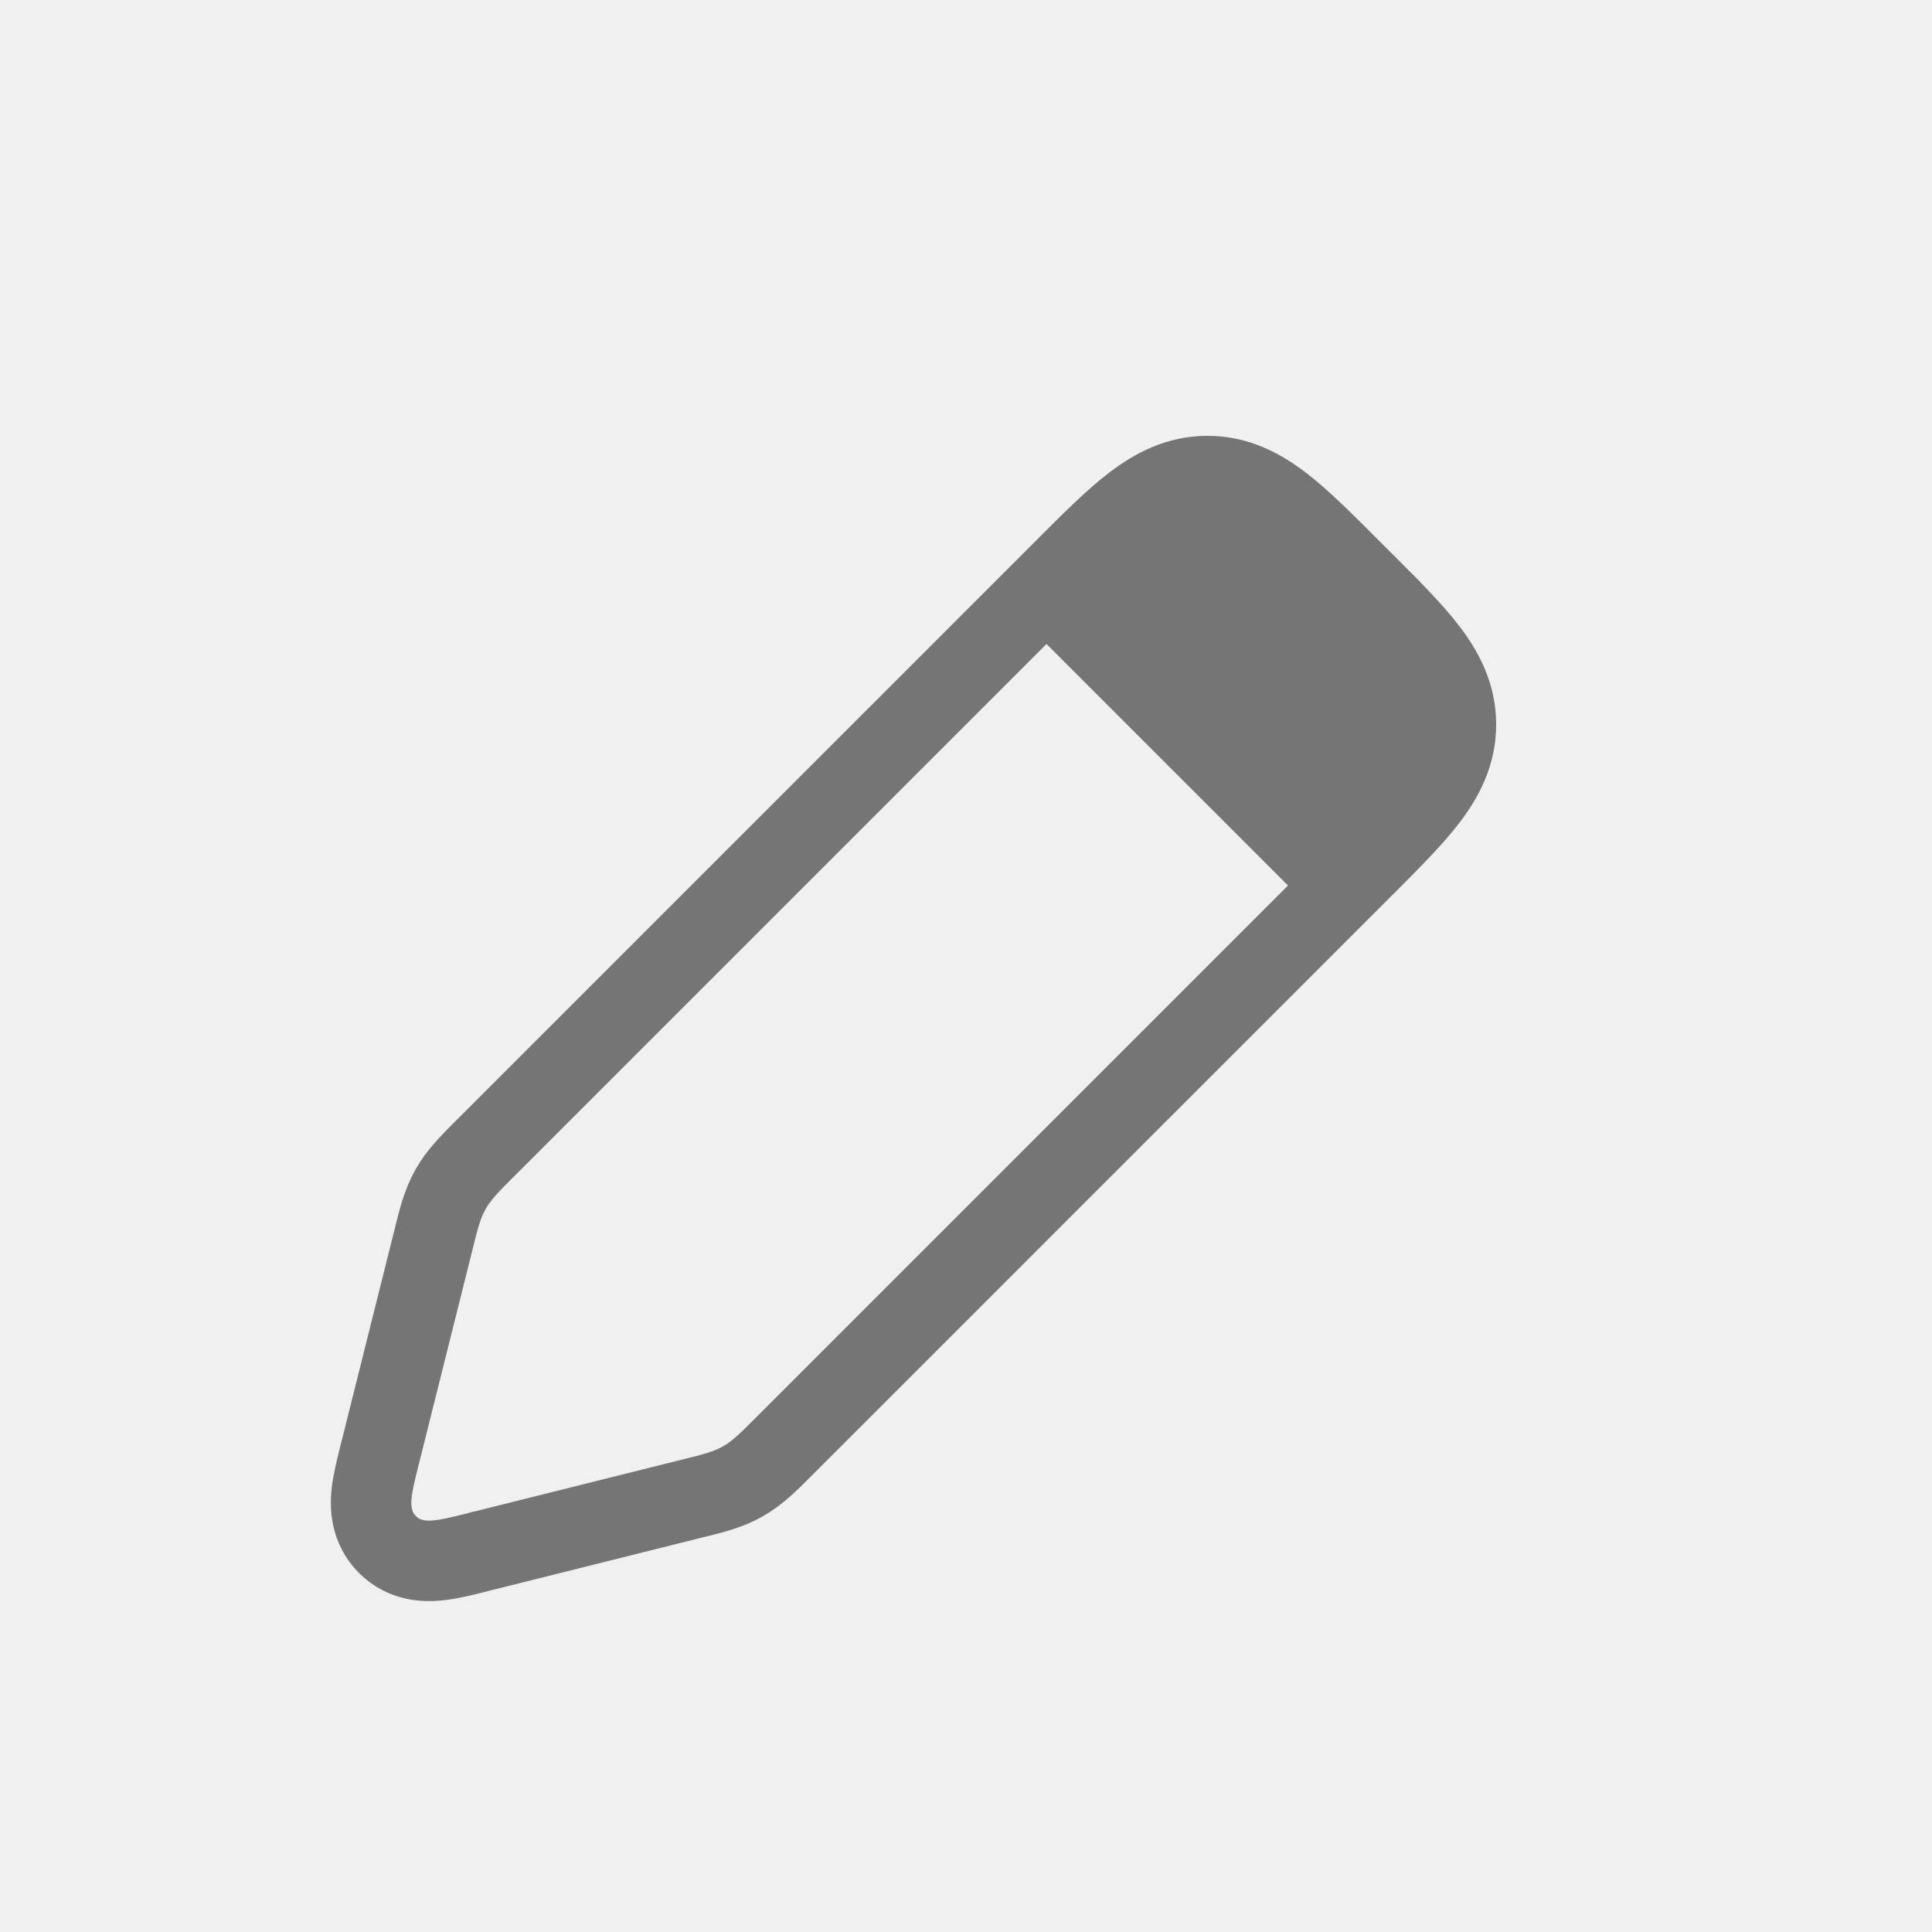
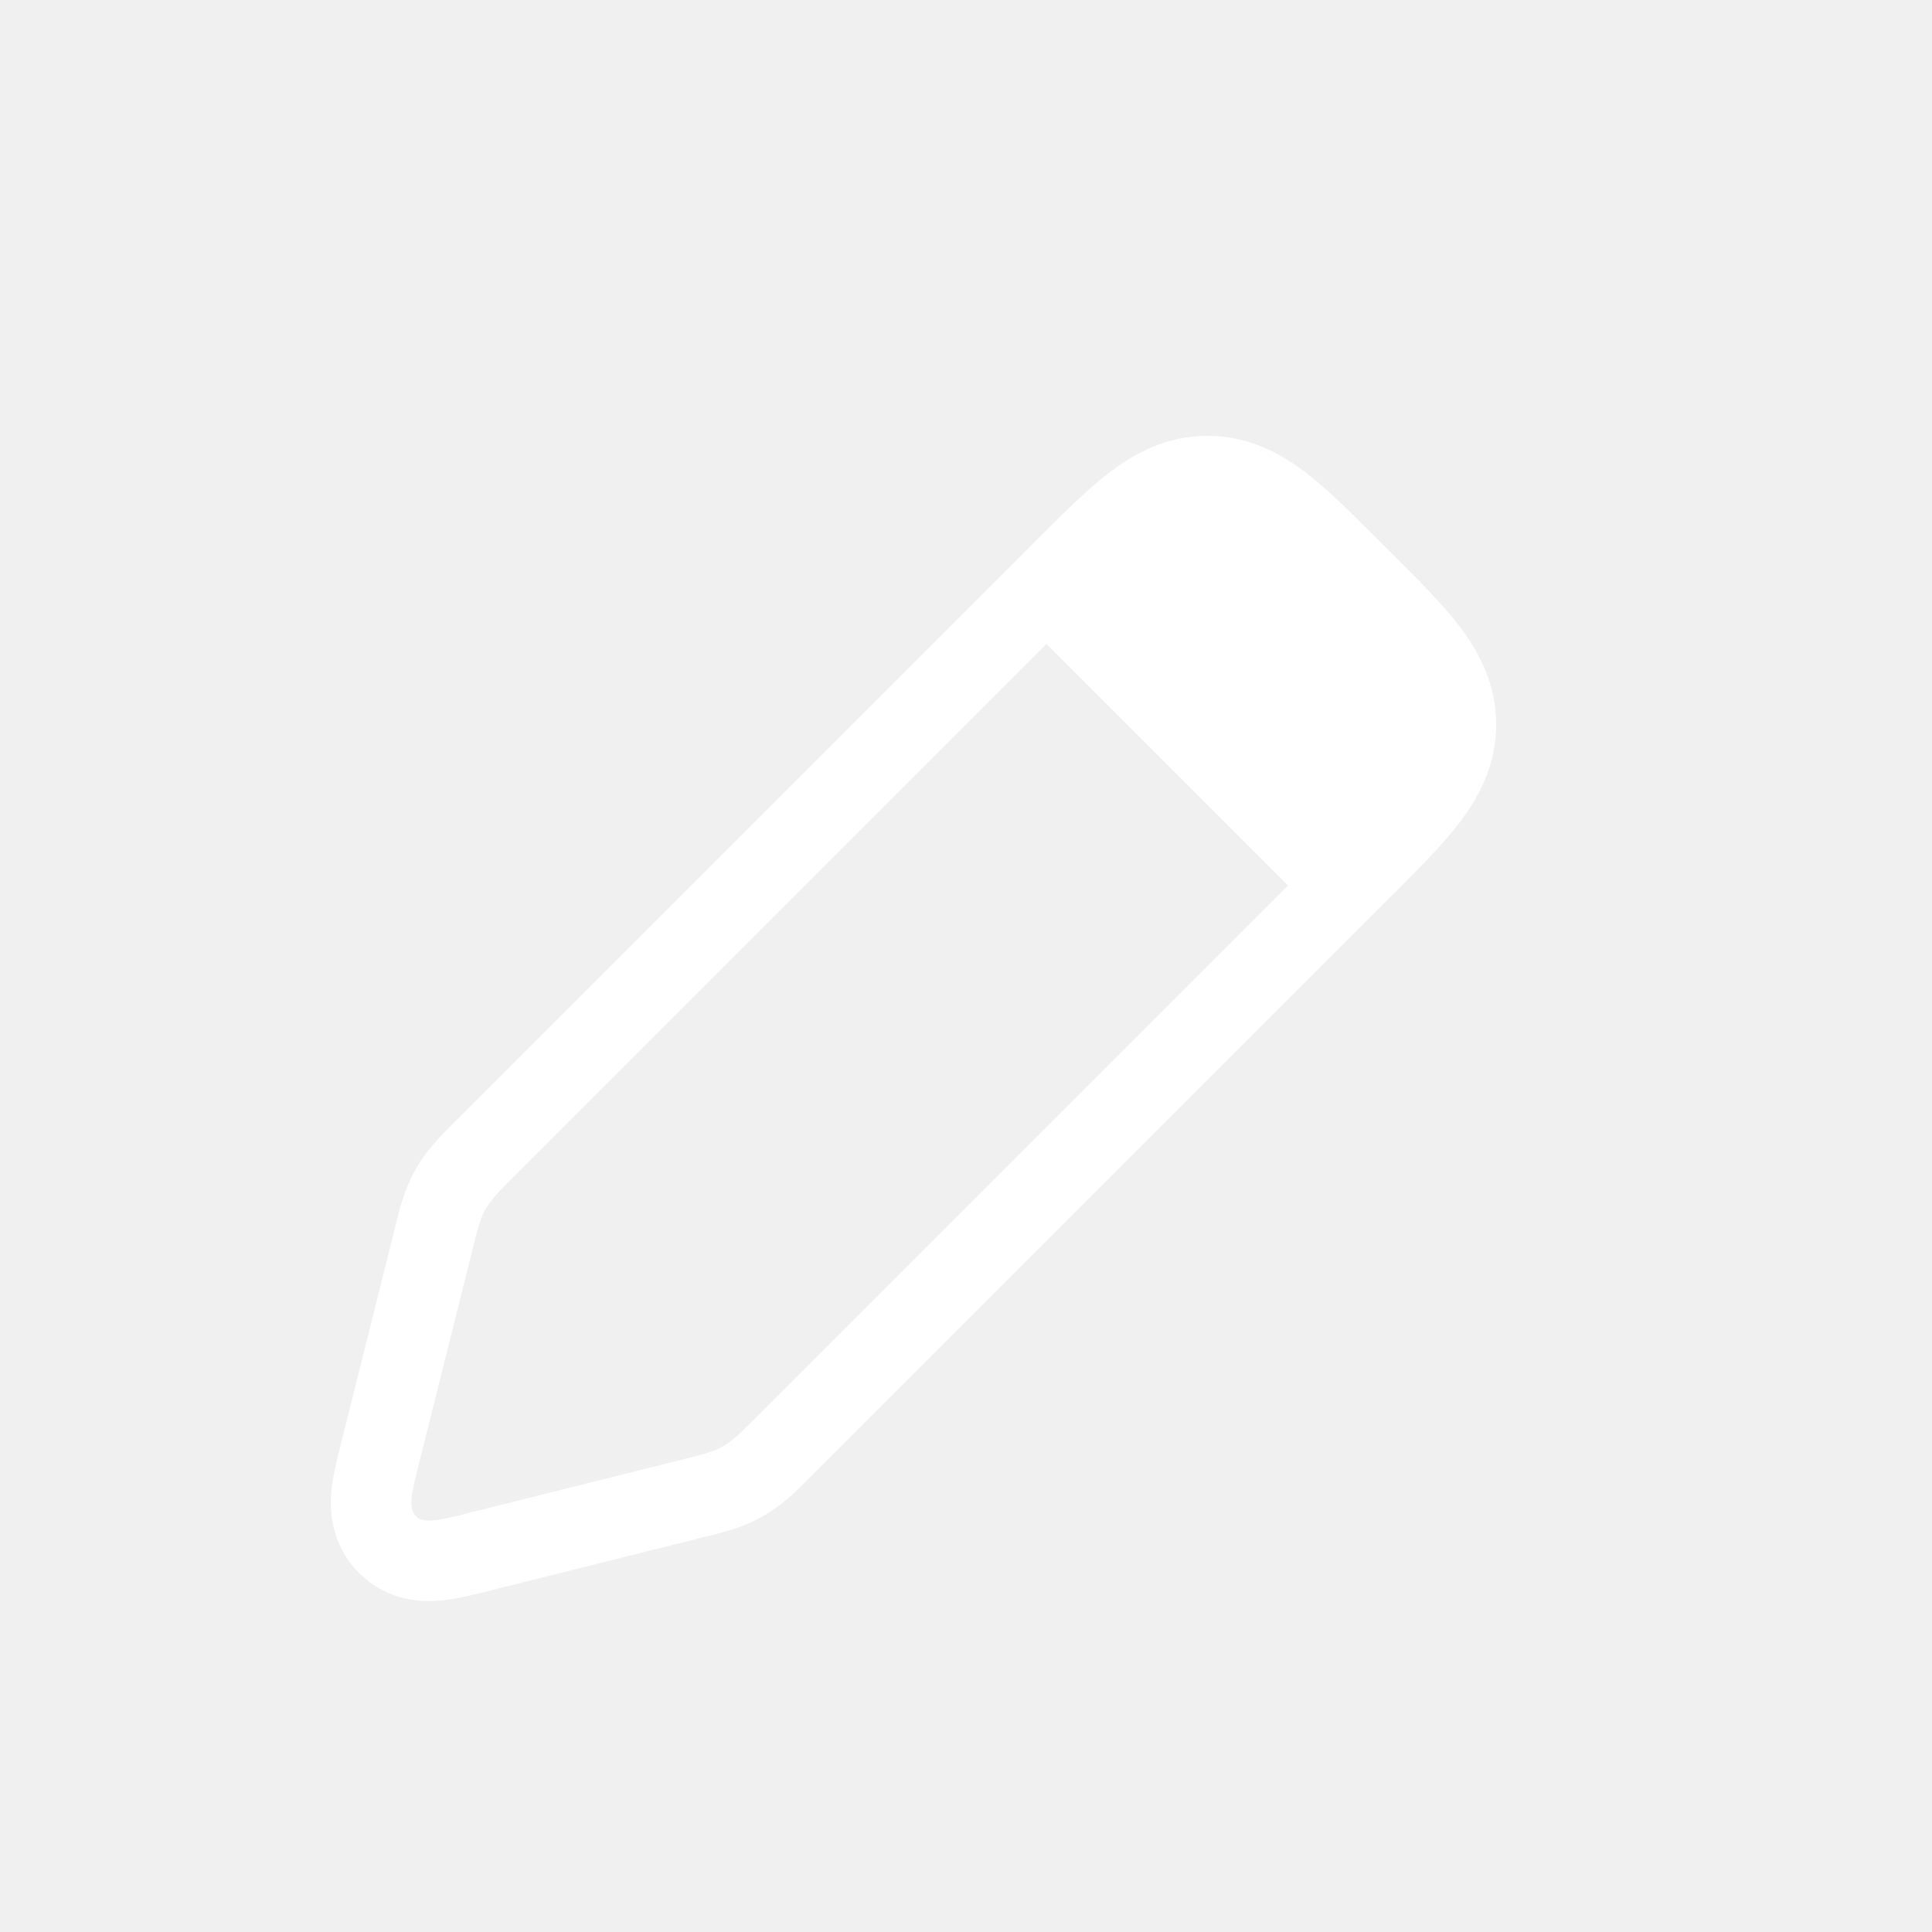
<svg xmlns="http://www.w3.org/2000/svg" width="24" height="24" viewBox="0 0 24 24" fill="none">
-   <path d="M5.93 19.283L5.93 19.283L5.951 19.277L5.952 19.277L8.584 18.619C8.599 18.616 8.614 18.612 8.629 18.608C8.852 18.553 9.049 18.504 9.228 18.402C9.407 18.301 9.55 18.157 9.712 17.995C9.723 17.984 9.734 17.973 9.745 17.962L16.939 10.768L16.939 10.768L16.963 10.745C17.276 10.431 17.546 10.161 17.733 9.916C17.934 9.653 18.086 9.36 18.086 9C18.086 8.64 17.934 8.347 17.733 8.084C17.546 7.839 17.276 7.569 16.963 7.255L16.939 7.232L16.586 7.586L16.939 7.232L16.768 7.061L16.744 7.037C16.431 6.724 16.161 6.454 15.916 6.267C15.653 6.066 15.36 5.914 15 5.914C14.64 5.914 14.347 6.066 14.084 6.267C13.839 6.454 13.569 6.724 13.255 7.037L13.232 7.061L6.038 14.255C6.027 14.266 6.016 14.277 6.005 14.287C5.843 14.45 5.699 14.593 5.598 14.772C5.496 14.951 5.447 15.148 5.392 15.371C5.388 15.386 5.384 15.401 5.381 15.416L4.717 18.07C4.715 18.079 4.713 18.088 4.71 18.097C4.671 18.254 4.629 18.421 4.615 18.561C4.6 18.716 4.604 18.977 4.813 19.187C5.023 19.396 5.284 19.4 5.438 19.384C5.579 19.371 5.746 19.329 5.903 19.29C5.912 19.287 5.921 19.285 5.93 19.283Z" stroke="#757575" />
-   <path d="M12.5 7.5L15.5 5.5L18.5 8.5L16.5 11.5L12.5 7.5Z" fill="#757575" />
+   <path d="M5.93 19.283L5.93 19.283L5.951 19.277L5.952 19.277L8.584 18.619C8.599 18.616 8.614 18.612 8.629 18.608C8.852 18.553 9.049 18.504 9.228 18.402C9.407 18.301 9.55 18.157 9.712 17.995C9.723 17.984 9.734 17.973 9.745 17.962L16.939 10.768L16.939 10.768L16.963 10.745C17.276 10.431 17.546 10.161 17.733 9.916C17.934 9.653 18.086 9.36 18.086 9C18.086 8.64 17.934 8.347 17.733 8.084C17.546 7.839 17.276 7.569 16.963 7.255L16.939 7.232L16.586 7.586L16.939 7.232L16.768 7.061L16.744 7.037C16.431 6.724 16.161 6.454 15.916 6.267C15.653 6.066 15.36 5.914 15 5.914C14.64 5.914 14.347 6.066 14.084 6.267C13.839 6.454 13.569 6.724 13.255 7.037L13.232 7.061L6.038 14.255C6.027 14.266 6.016 14.277 6.005 14.287C5.843 14.45 5.699 14.593 5.598 14.772C5.496 14.951 5.447 15.148 5.392 15.371C5.388 15.386 5.384 15.401 5.381 15.416L4.717 18.07C4.715 18.079 4.713 18.088 4.71 18.097C4.671 18.254 4.629 18.421 4.615 18.561C4.6 18.716 4.604 18.977 4.813 19.187C5.023 19.396 5.284 19.4 5.438 19.384C5.579 19.371 5.746 19.329 5.903 19.29C5.912 19.287 5.921 19.285 5.93 19.283Z" stroke="white" />
+   <path d="M12.5 7.5L15.5 5.5L18.5 8.5L16.5 11.5L12.5 7.5Z" fill="white" />
</svg>
